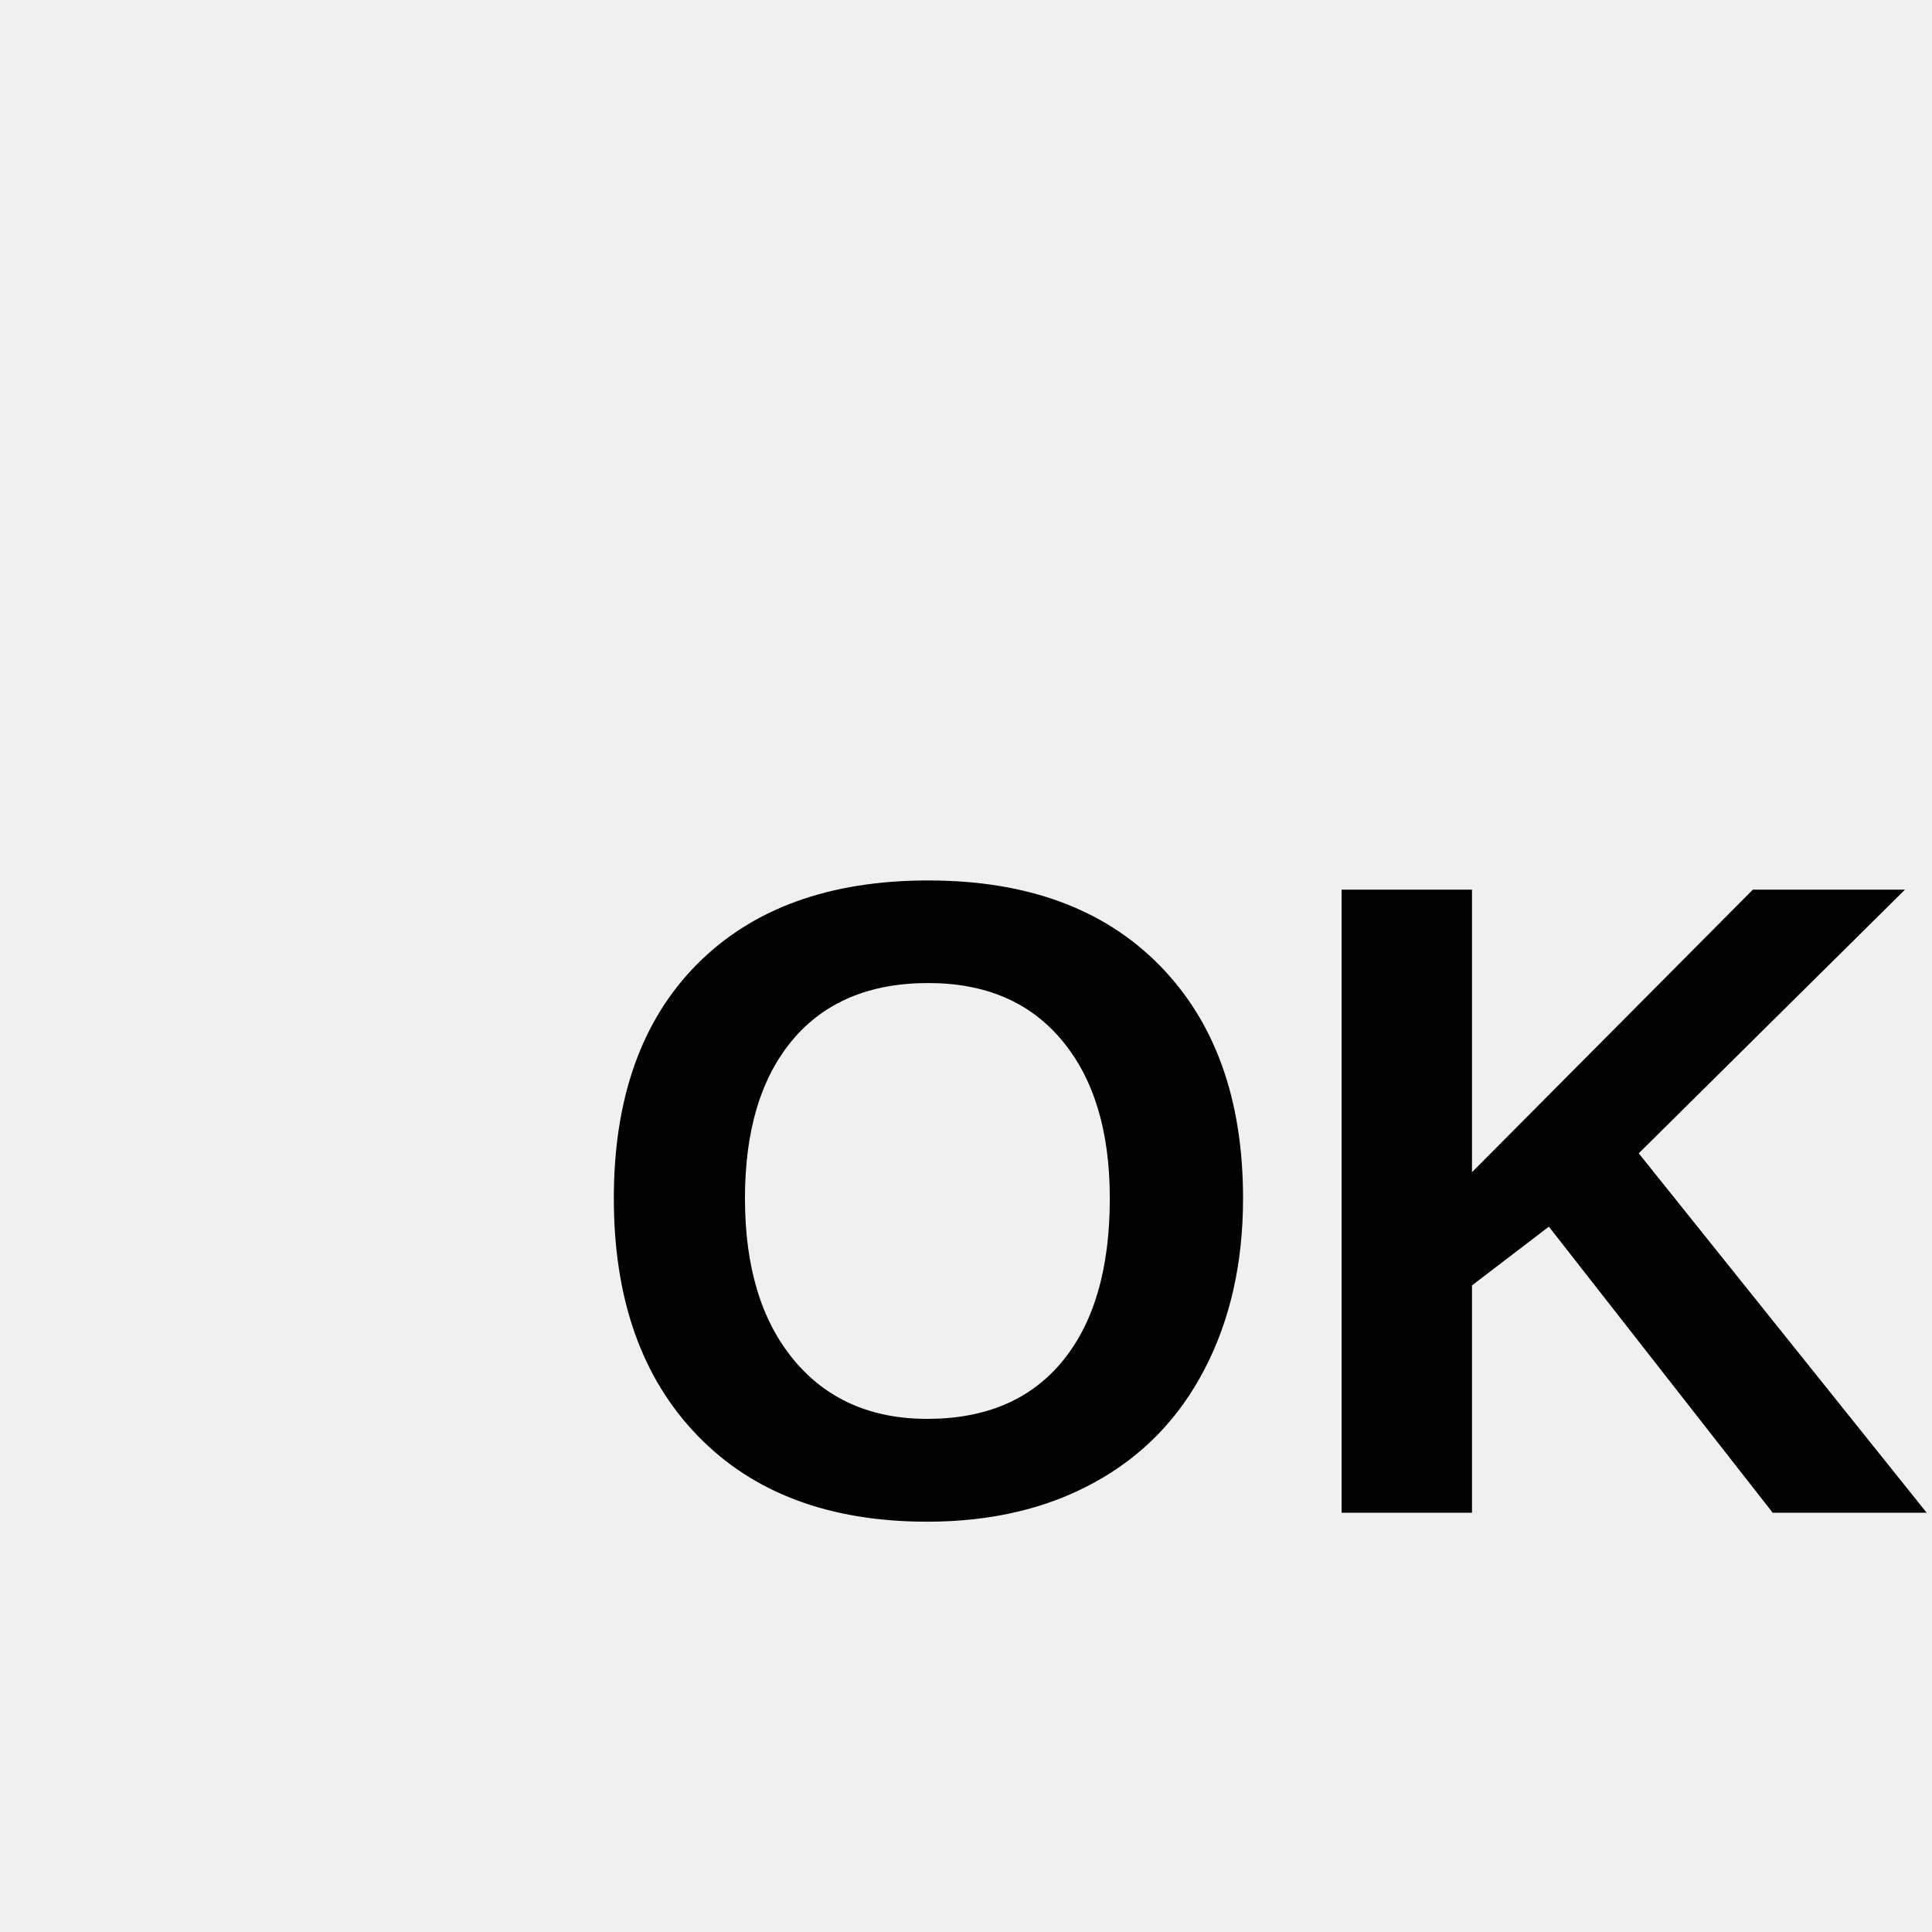
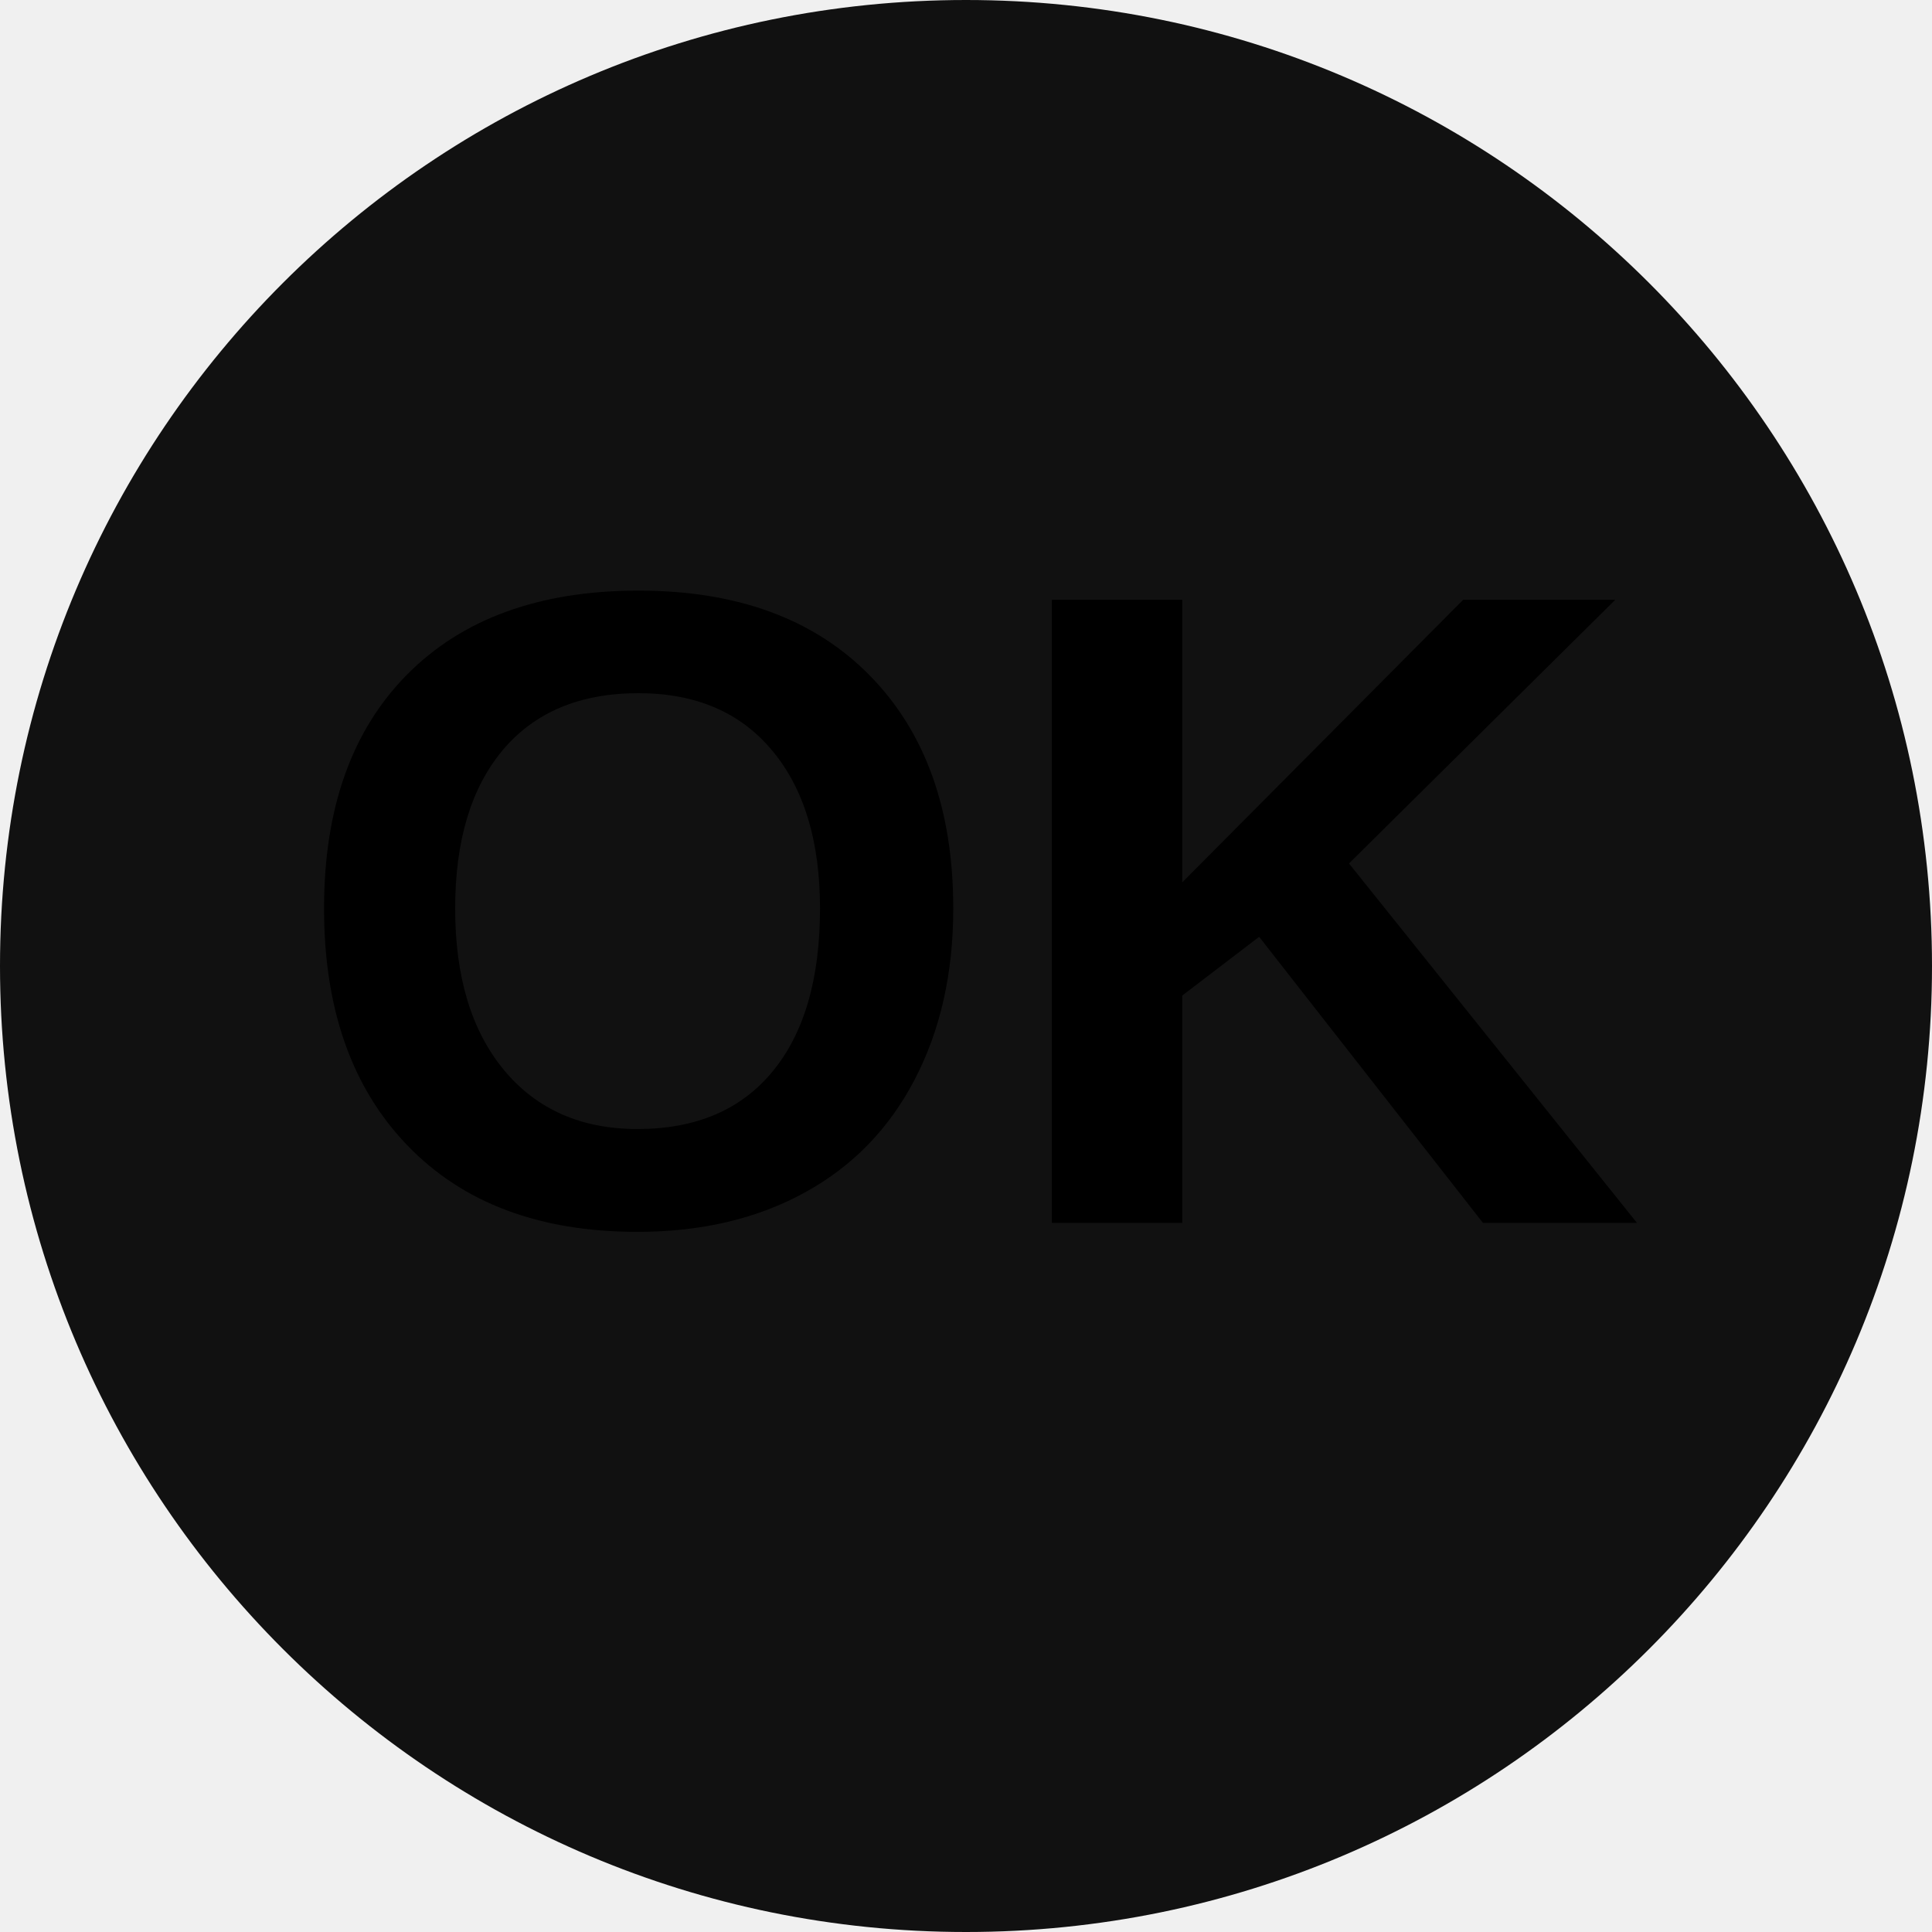
- <svg xmlns="http://www.w3.org/2000/svg" fill="none" viewBox="0 0 128 128">
-   <text x="65%" y="65%" text-anchor="middle" dominant-baseline="middle" font-family="Arial Black, Arial, sans-serif" font-size="60" font-weight="bold">OK</text>
-   <style>
+ <svg xmlns="http://www.w3.org/2000/svg" xmlns:ns1="http://svgjs.dev/svgjs" version="1.1" width="1000" height="1000">
+   <g clip-path="url(#SvgjsClipPath1368)">
+     <rect width="1000" height="1000" fill="#111111" />
+     <g transform="matrix(7.8125,0,0,7.8125,0,0)">
+       <svg version="1.1" width="128" height="128">
+         <svg fill="none" viewBox="0 0 128 128">
+           <text x="50%" y="50%" text-anchor="middle" dominant-baseline="middle" font-family="Arial Black, Arial, sans-serif" font-size="60" font-weight="bold" ns1:data="{&quot;leading&quot;:&quot;1.3&quot;}">OK</text>
+           <style>
        text { fill: #000; }
        @media (prefers-color-scheme: dark) {
            text { fill: #FFF; }
        }
    </style>
+         </svg>
+       </svg>
+     </g>
+   </g>
+   <defs>
+     <clipPath id="SvgjsClipPath1368">
+       <rect width="1000" height="1000" x="0" y="0" rx="500" ry="500" />
+     </clipPath>
+   </defs>
</svg>
